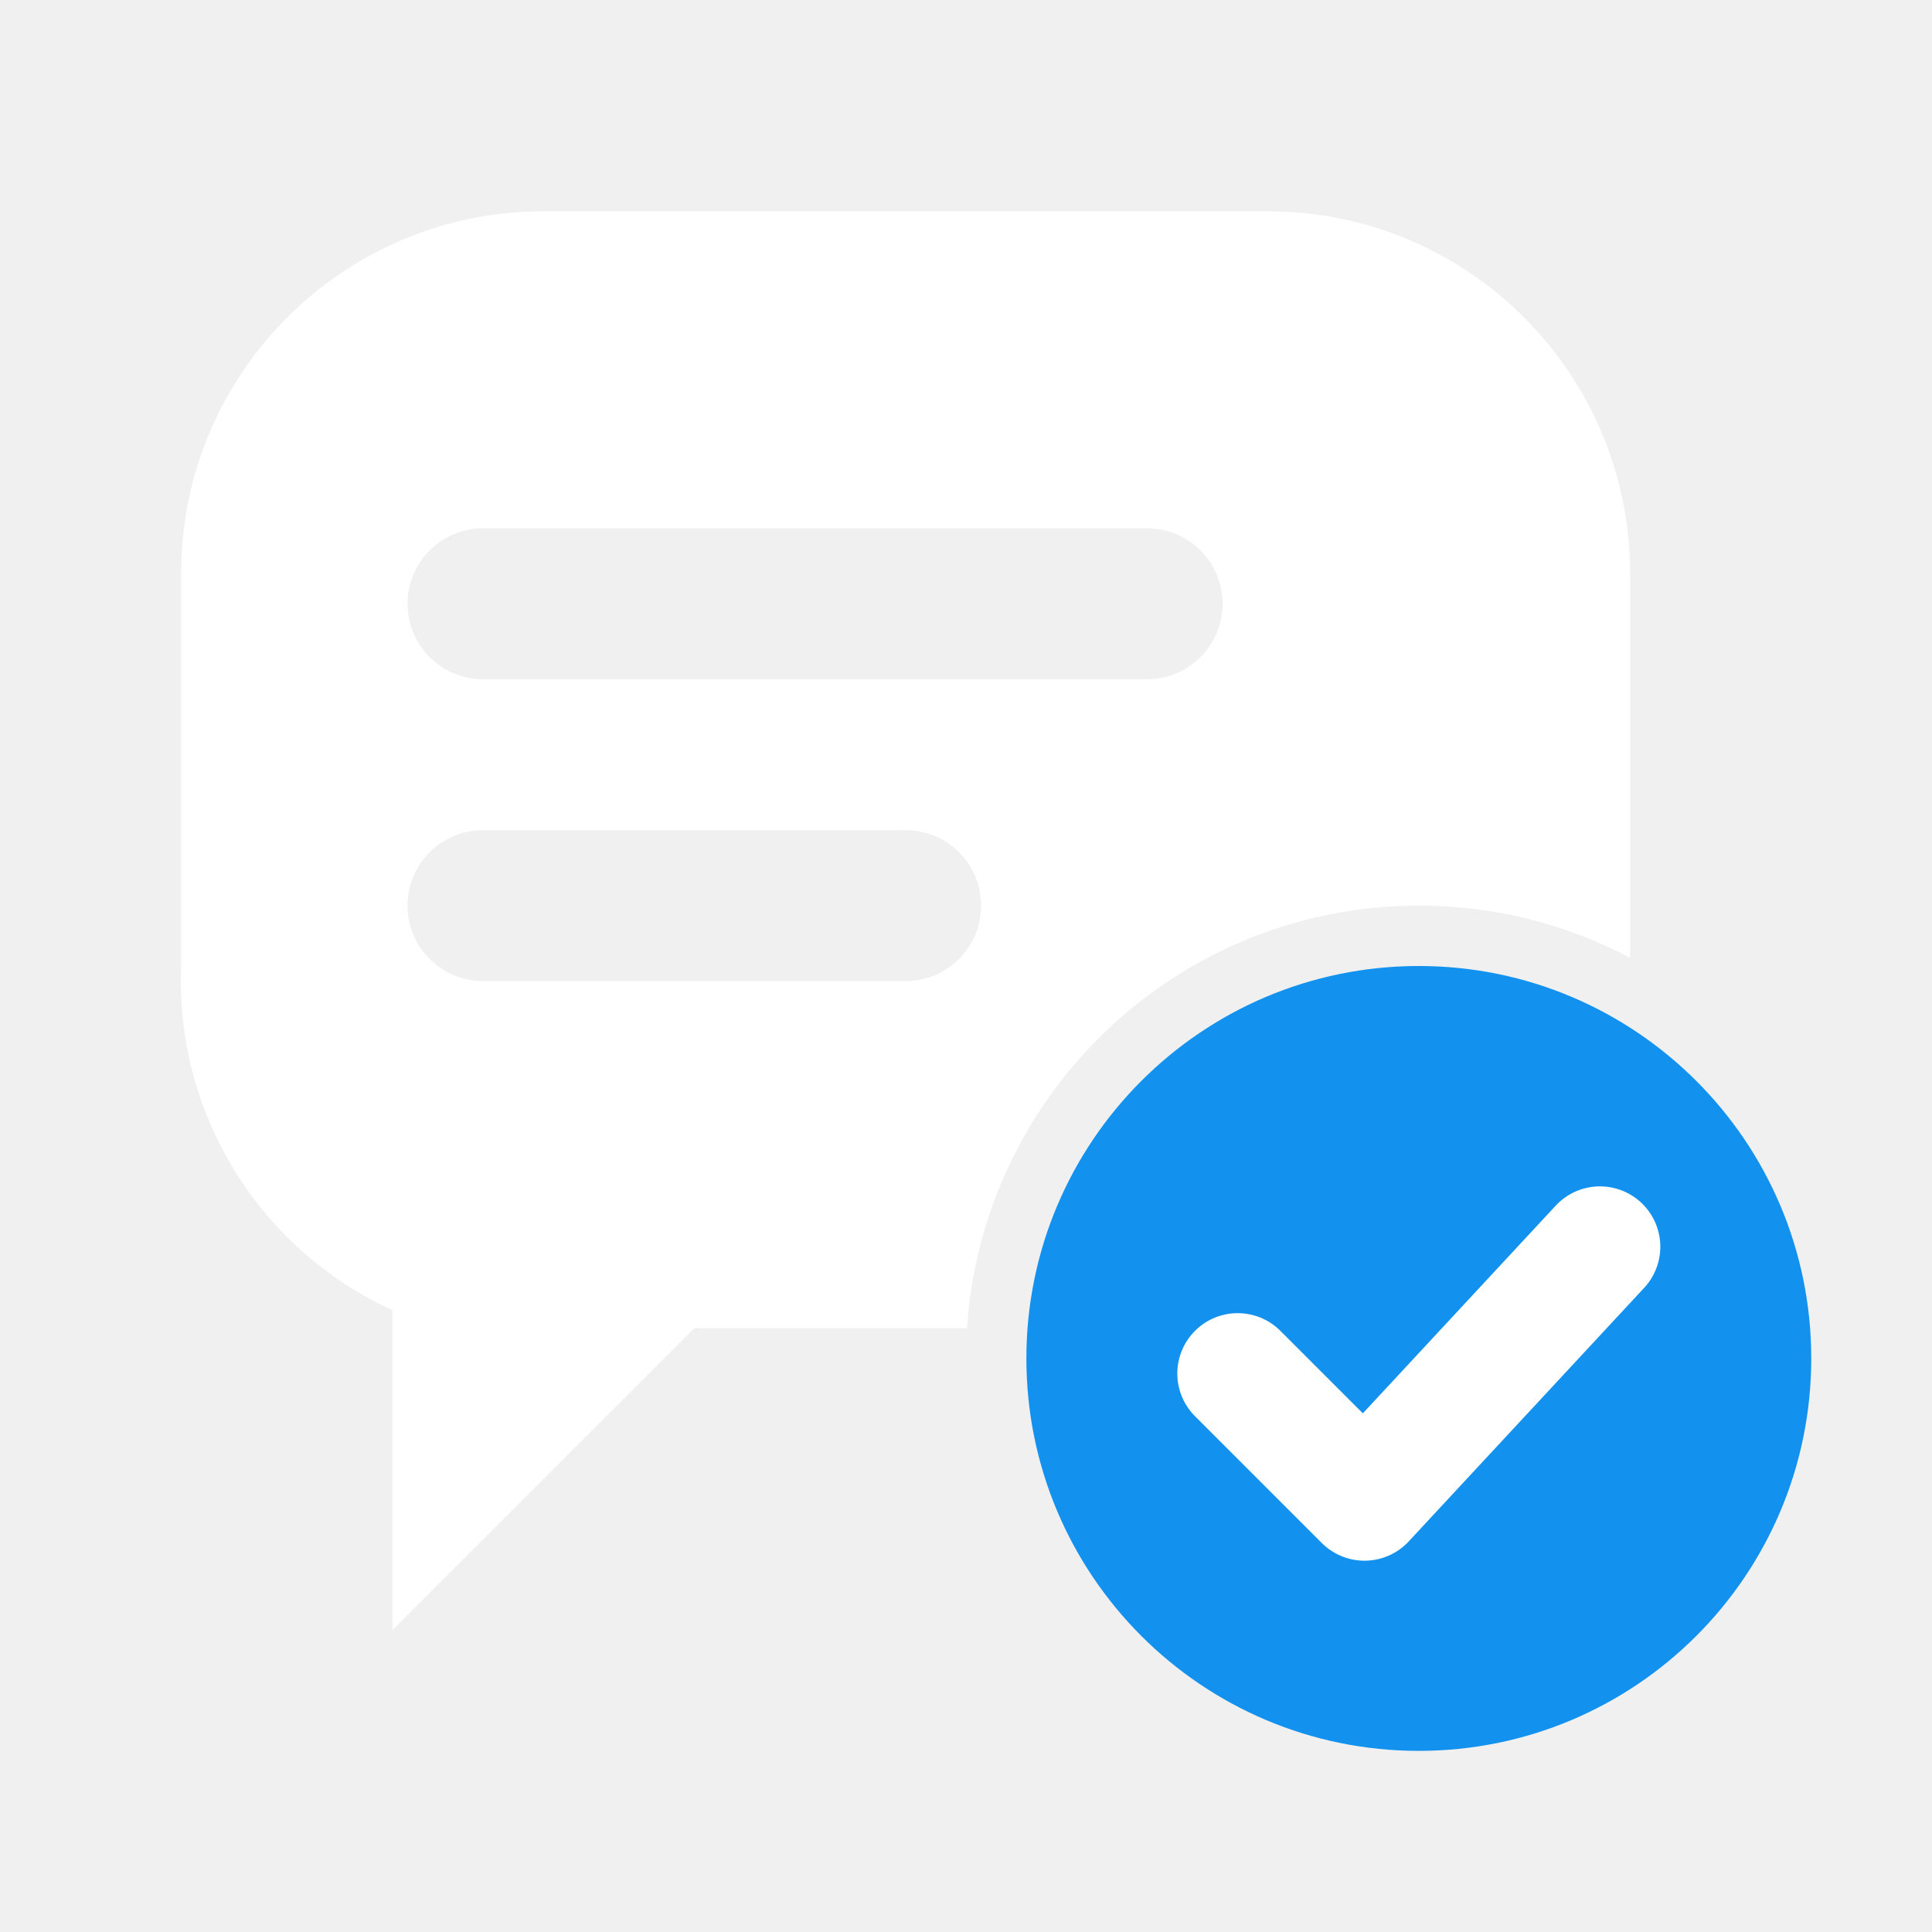
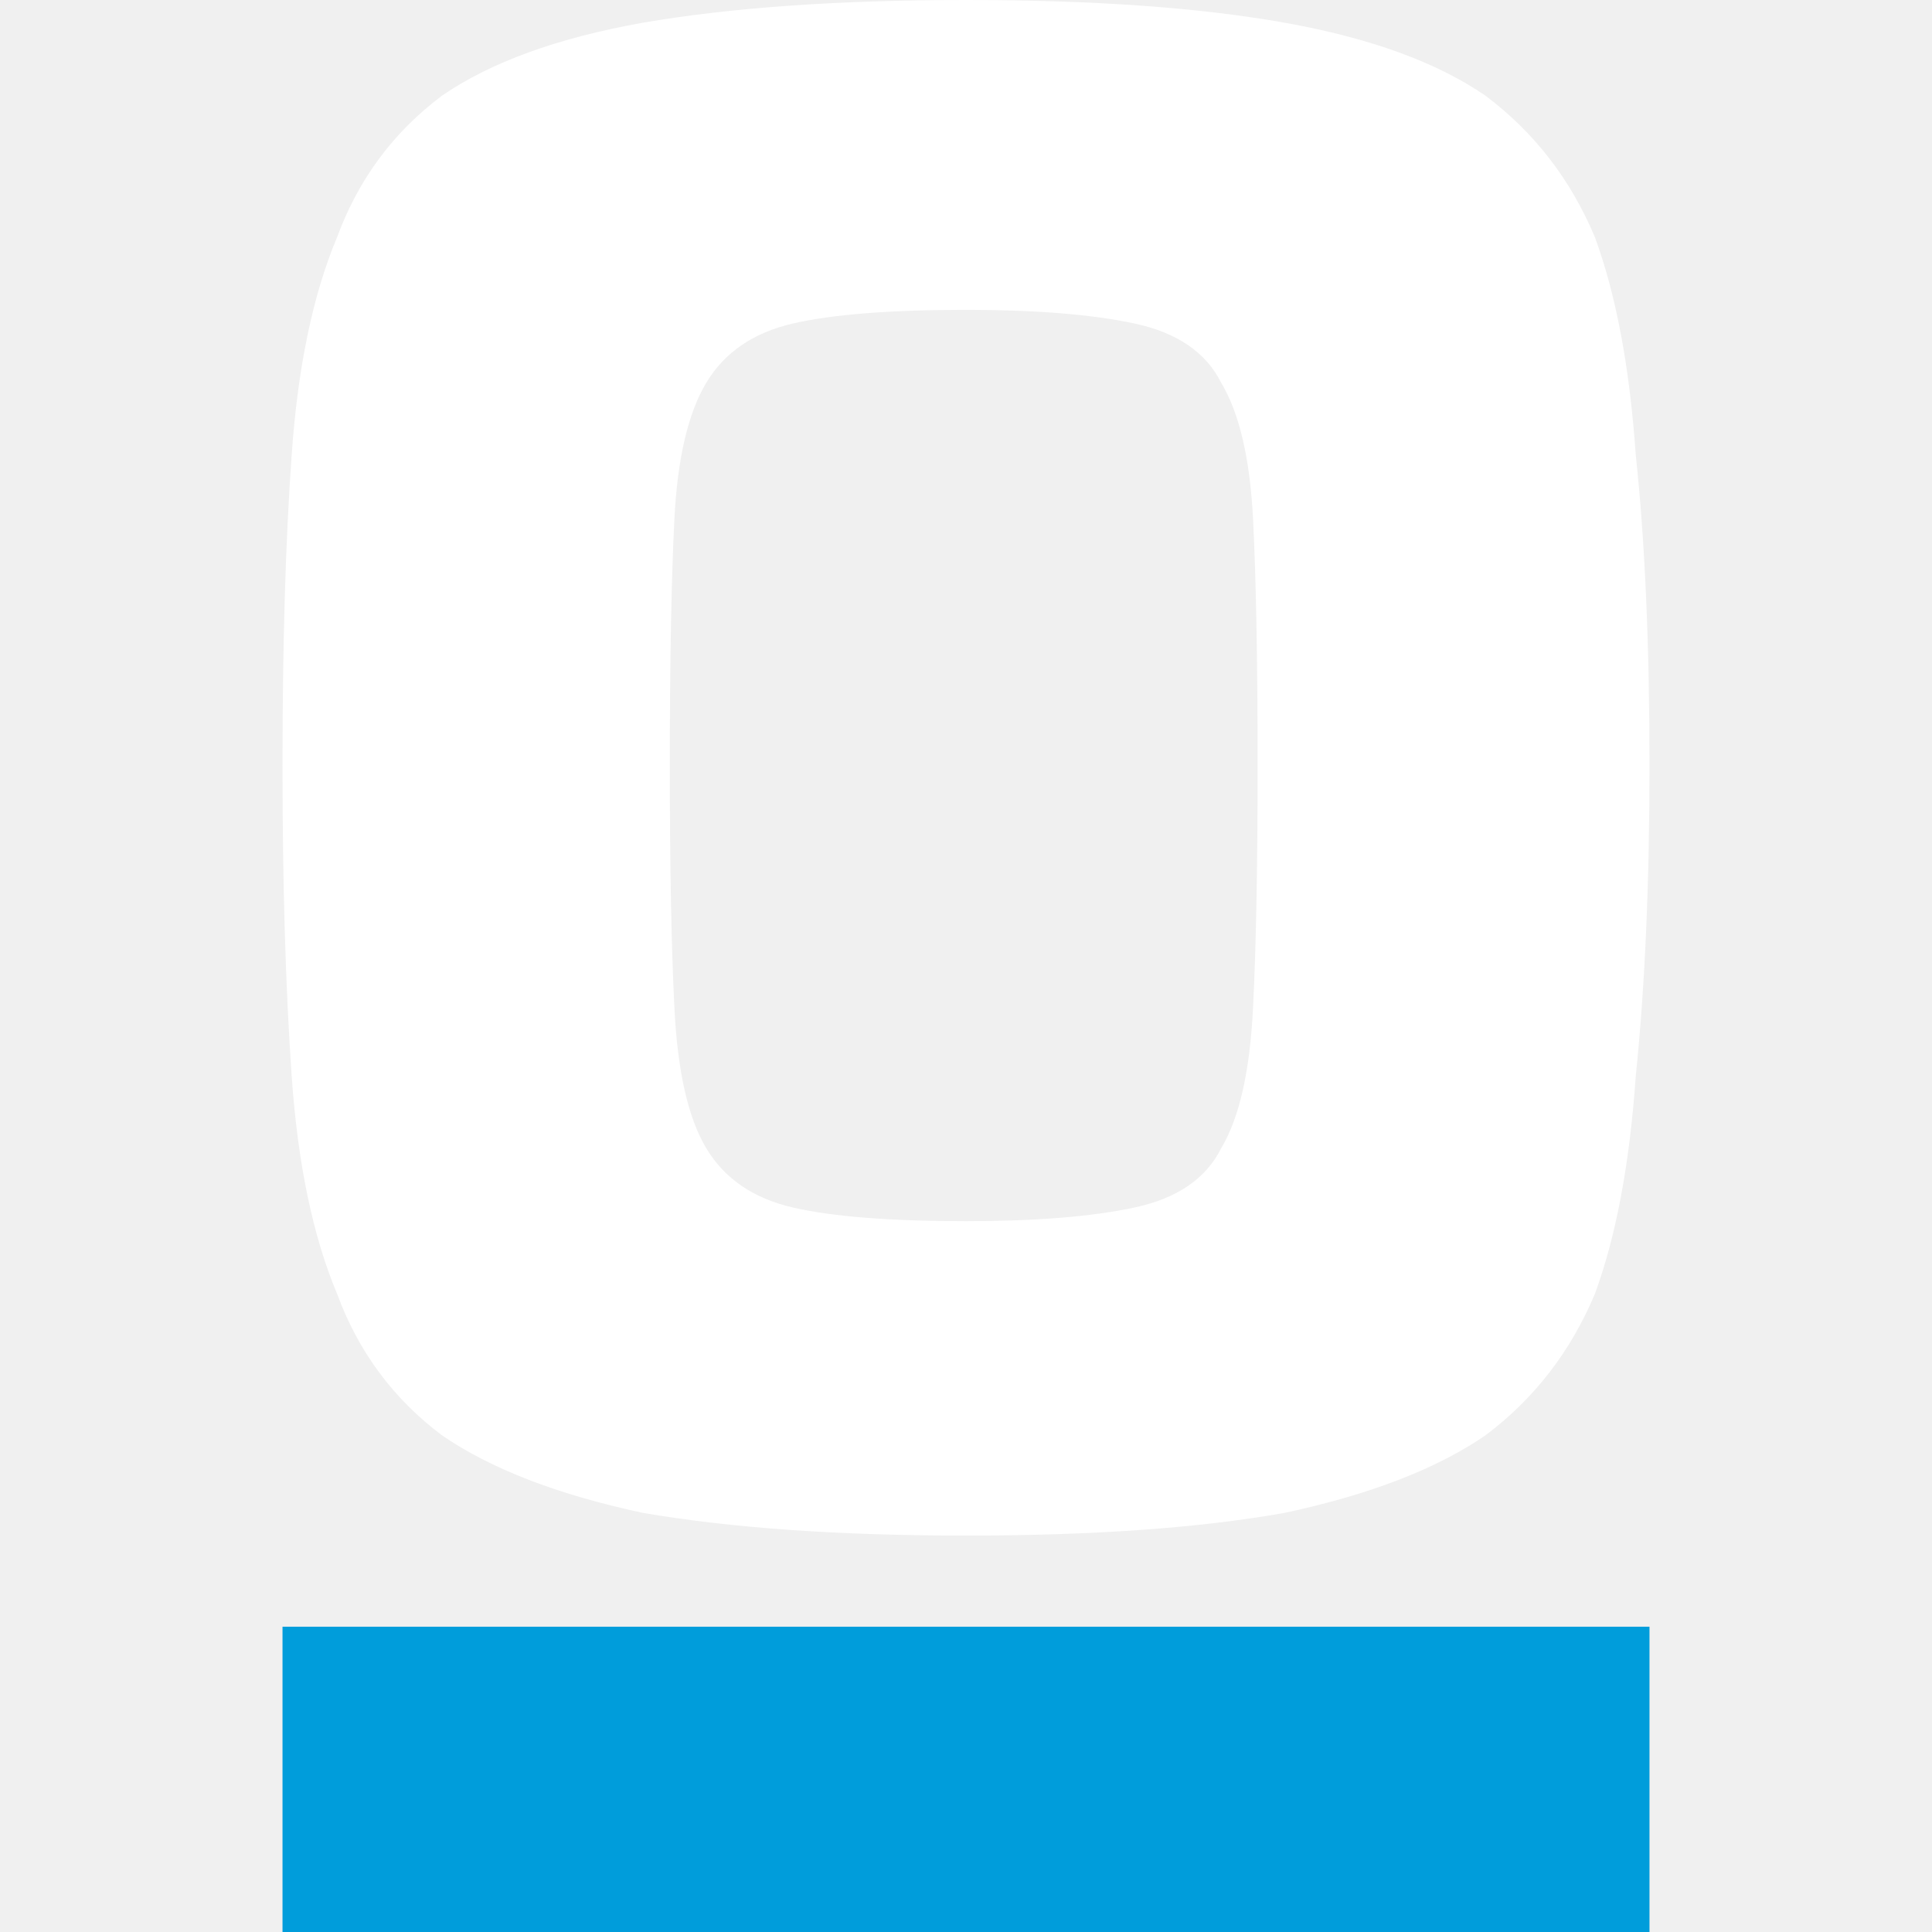
- <svg xmlns="http://www.w3.org/2000/svg" viewBox="0 0 64 64" width="64" height="64" role="img" aria-label="OPAA">
-   <mask id="opaa-cut" maskUnits="userSpaceOnUse" x="0" y="0" width="64" height="64">
-     <rect width="64" height="64" fill="#fff" />
-     <path d="M16 20h22M16 30h14" stroke="#000" stroke-width="5" stroke-linecap="round" />
-     <circle cx="47" cy="45" r="15" fill="#000" />
-   </mask>
-   <path mask="url(#opaa-cut)" fill="#FFFFFF" d="M18 7h24a12 12 0 0 1 12 12v13a12 12 0 0 1-12 12H23l-10 10v-10.6A12 12 0 0 1 6 32V19A12 12 0 0 1 18 7z" />
-   <circle cx="47" cy="45" r="13" fill="#1292EE" />
-   <path d="M41 45.5l4.2 4.2 7.8-8.4" fill="none" stroke="#fff" stroke-width="4" stroke-linecap="round" stroke-linejoin="round" />
+ <svg xmlns="http://www.w3.org/2000/svg" viewBox="0 0 42.4 42.4" width="42.4" height="42.4" role="img" aria-label="opaa">
+   <g transform="translate(6.2 0)">
+     <path fill="#FFFFFF" d="M15 33.7Q10.8 33.7 7.9 33.2Q5.1 32.6 3.5 31.5Q1.9 30.3 1.2 28.4Q0.4 26.5 0.2 23.6Q0 20.7 0 16.8Q0 12.8 0.2 10Q0.4 7.1 1.2 5.2Q1.9 3.3 3.5 2.1Q5.1 1 7.9 0.5Q10.8 0 15 0Q19.2 0 22 0.5Q24.8 1 26.4 2.1Q28 3.3 28.8 5.2Q29.5 7.1 29.7 10Q30 12.8 30 16.8Q30 20.7 29.7 23.6Q29.5 26.5 28.8 28.4Q28 30.3 26.4 31.5Q24.8 32.6 22 33.2Q19.2 33.7 15 33.7ZM15 26.8Q17.3 26.8 18.7 26.5Q20.1 26.2 20.6 25.2Q21.2 24.2 21.3 22.1Q21.4 20.1 21.4 16.8Q21.4 13.4 21.3 11.4Q21.2 9.4 20.6 8.4Q20.1 7.4 18.7 7.1Q17.3 6.8 15 6.8Q12.5 6.8 11.2 7.1Q9.9 7.4 9.3 8.4Q8.7 9.4 8.6 11.4Q8.5 13.4 8.5 16.8Q8.5 20.1 8.6 22.1Q8.7 24.2 9.3 25.2Q9.9 26.2 11.2 26.5Q12.5 26.8 15 26.8Z" />
+     <path fill="#009DDB" d="M0 35.7H30V42.4H0Z" />
+   </g>
</svg>
